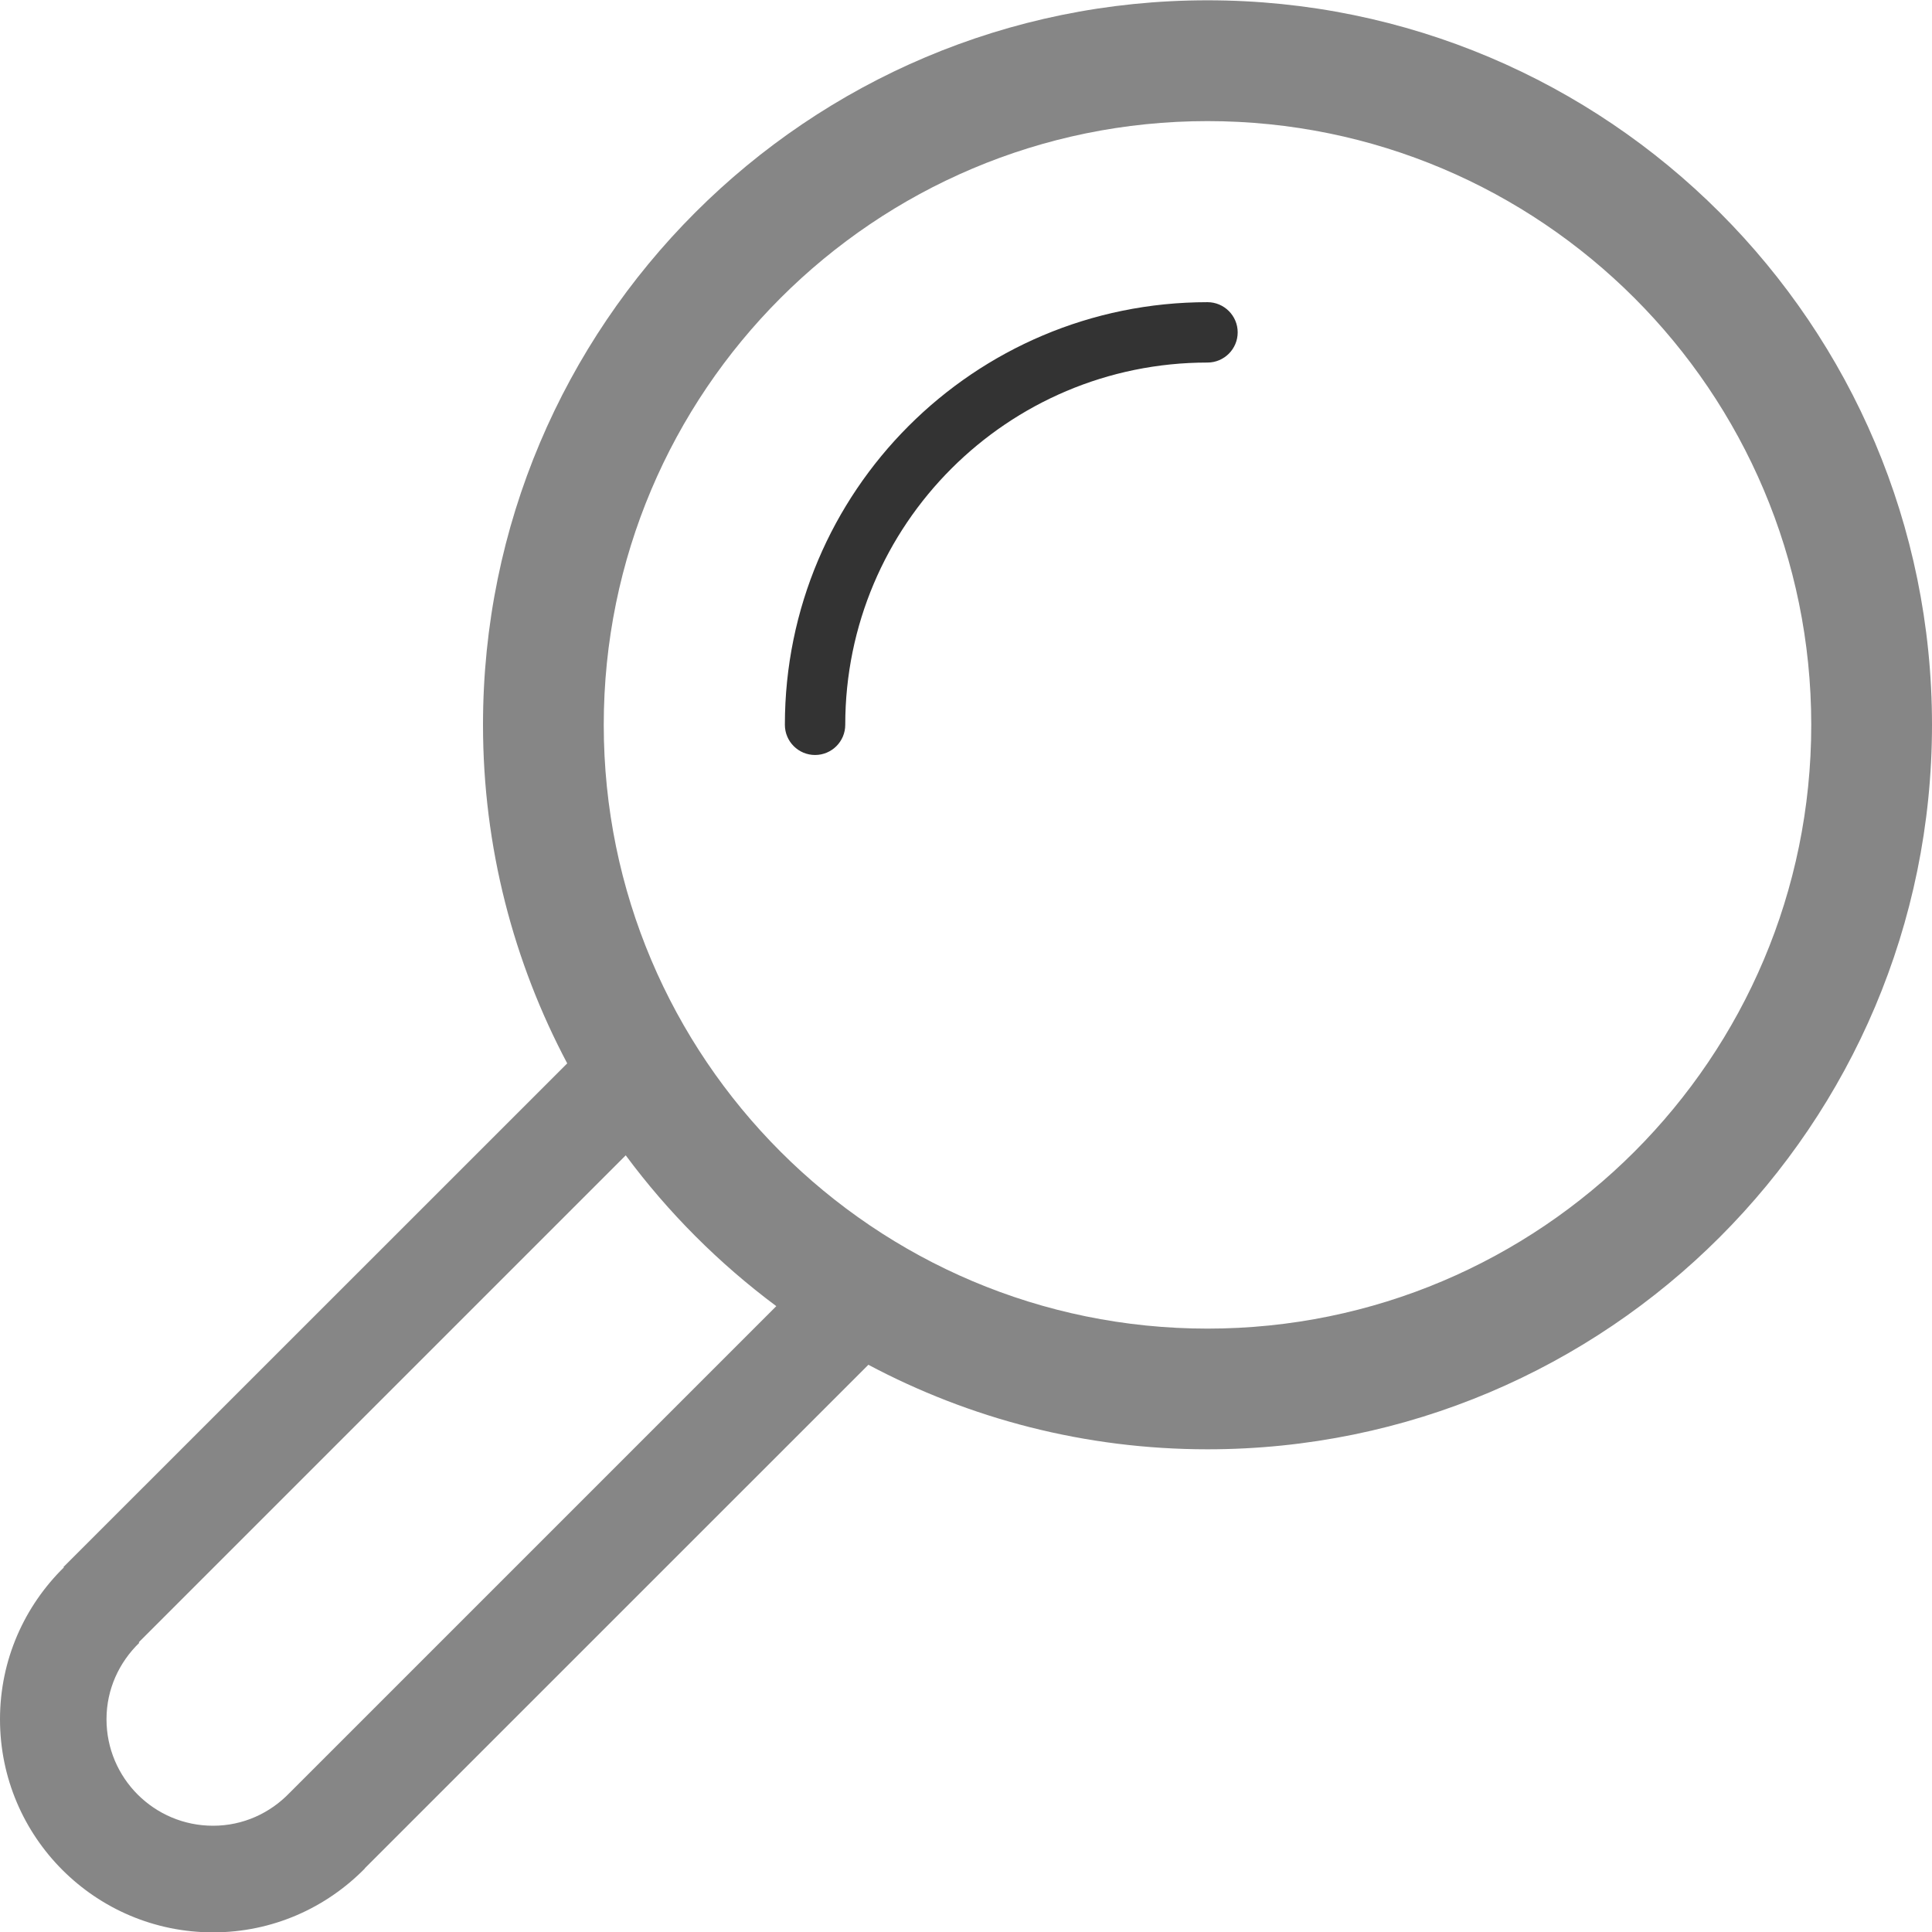
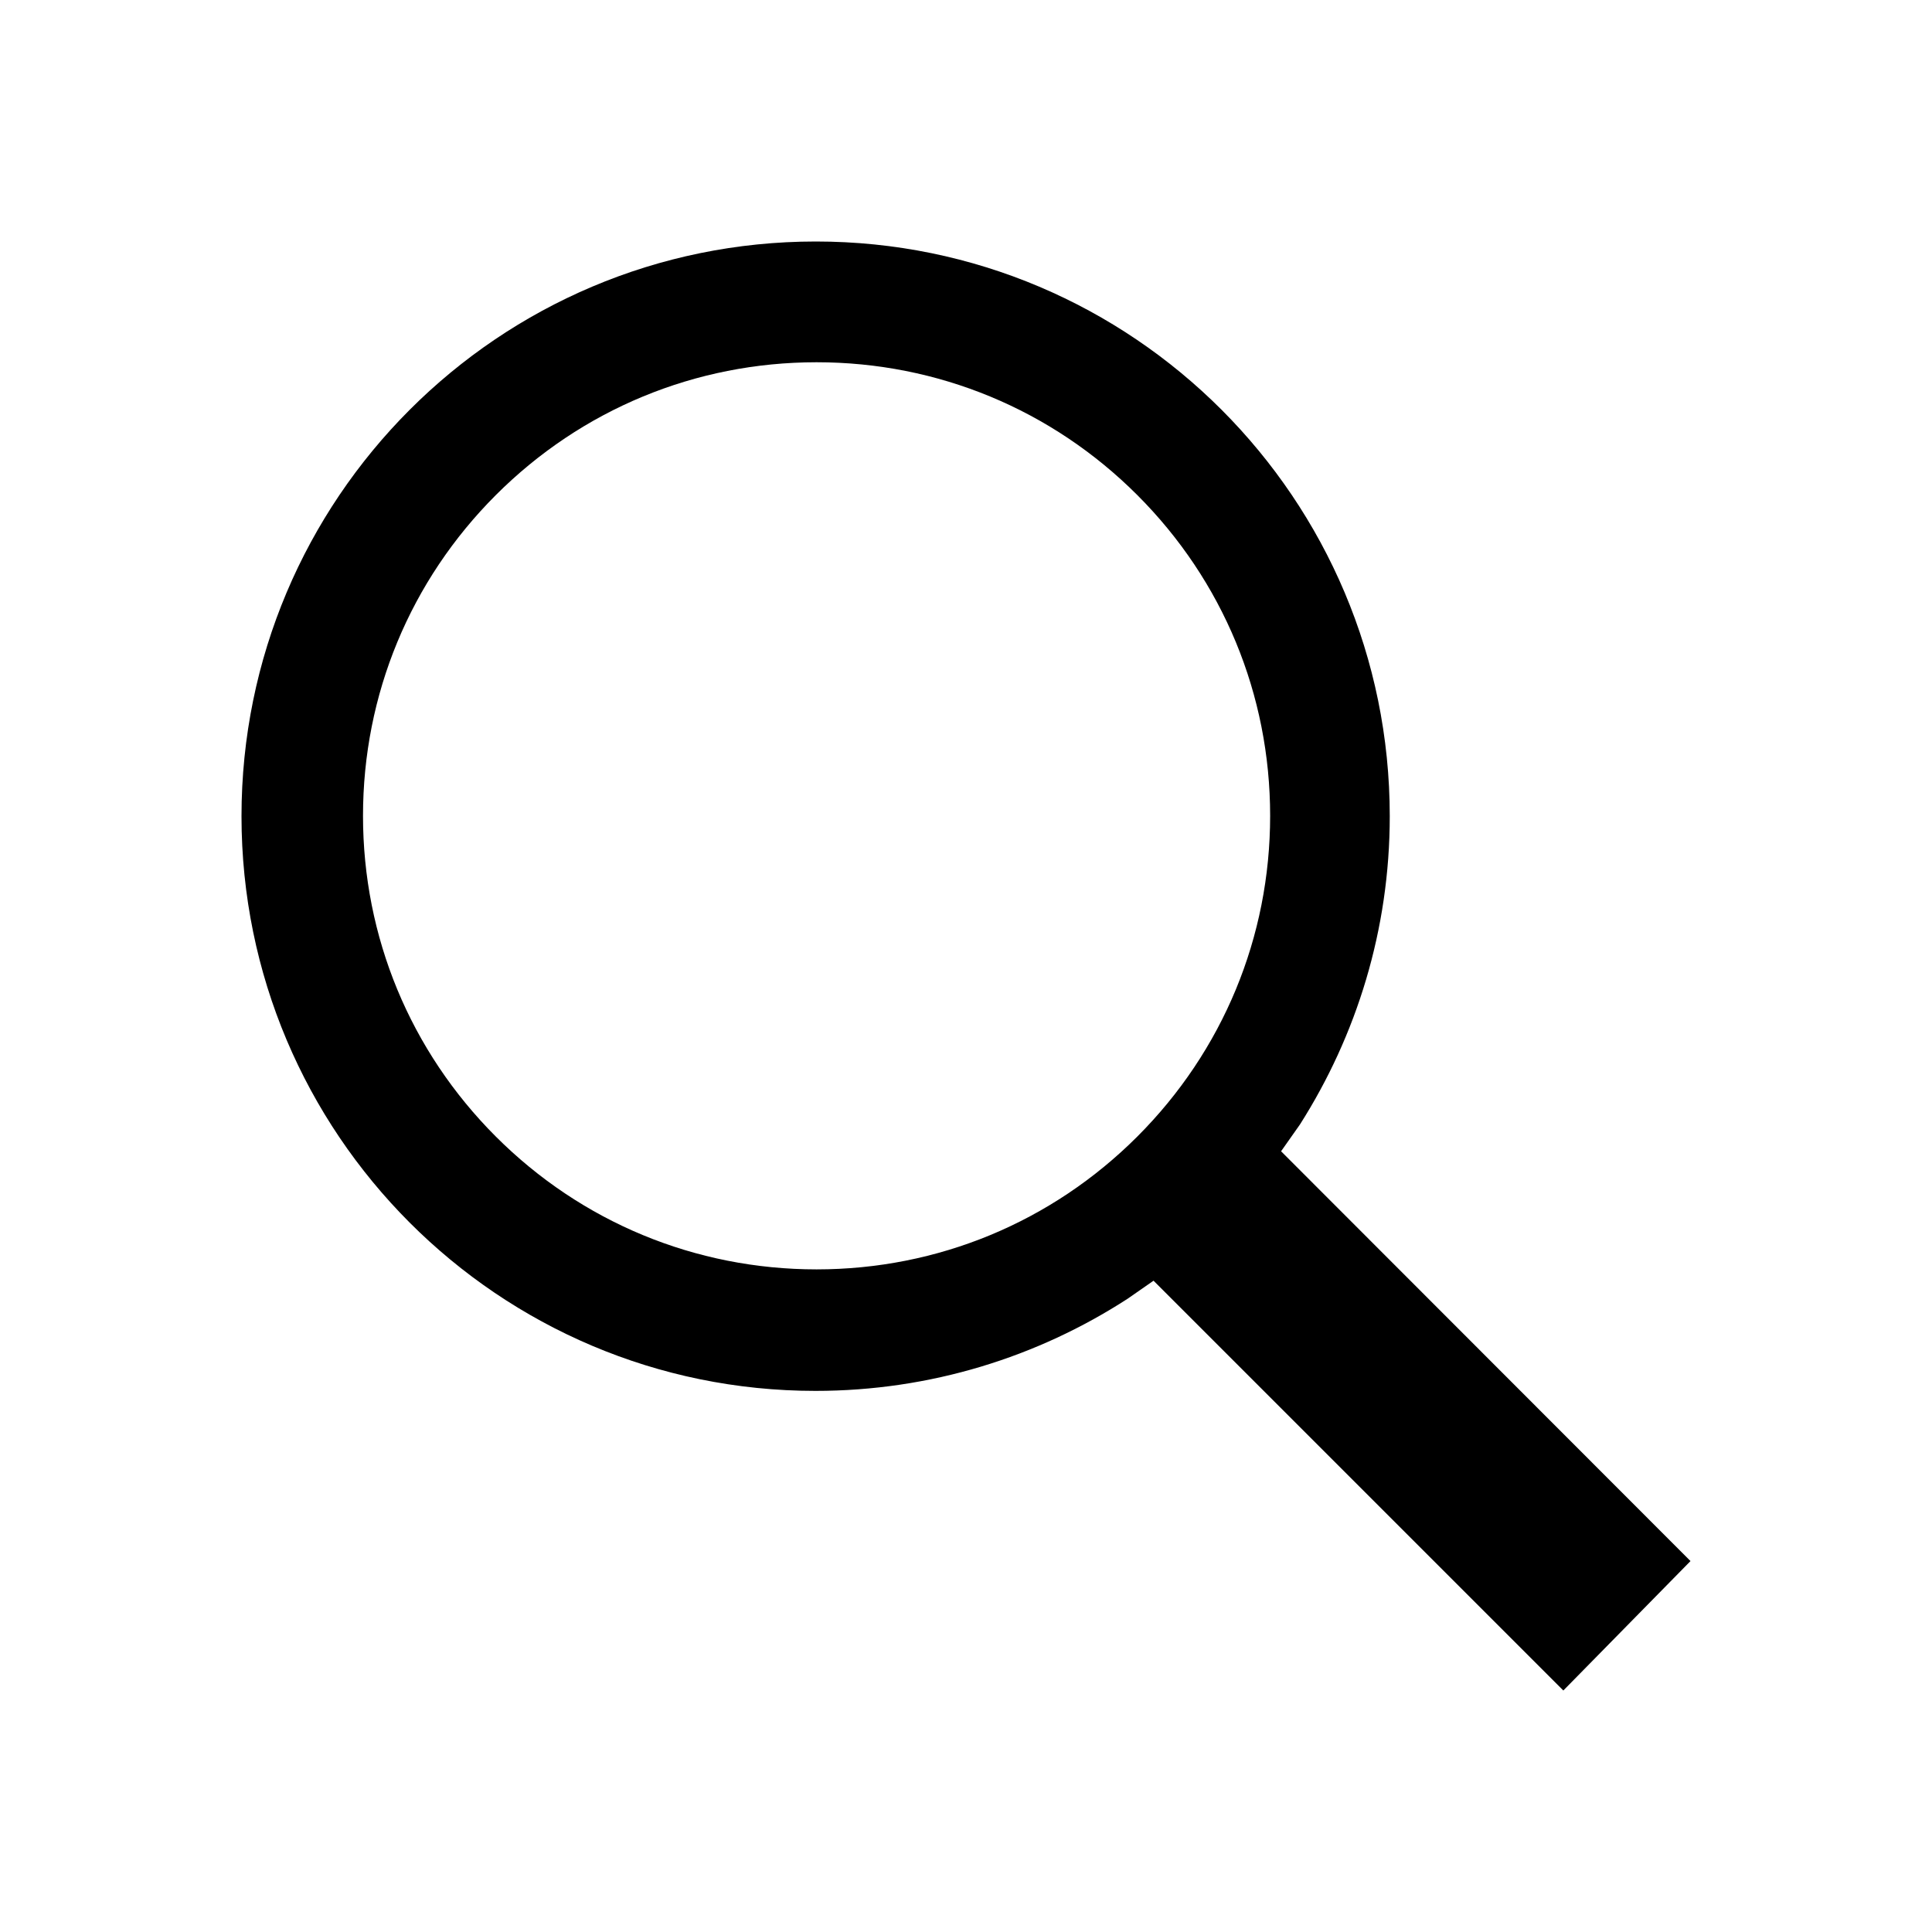
- <svg xmlns="http://www.w3.org/2000/svg" enable-background="new 0 0 32 32" height="32px" id="Layer_1" version="1.1" viewBox="0 0 32 32" width="32px" xml:space="preserve">
-   <g id="search_1_">
-     <path d="M20,0.005c-6.627,0-12,5.373-12,12c0,2.026,0.507,3.933,1.395,5.608l-8.344,8.342l0.007,0.006   C0.406,26.602,0,27.49,0,28.477c0,1.949,1.58,3.529,3.529,3.529c0.985,0,1.874-0.406,2.515-1.059l-0.002-0.002l8.341-8.34   c1.676,0.891,3.586,1.4,5.617,1.4c6.627,0,12-5.373,12-12C32,5.378,26.627,0.005,20,0.005z M4.795,29.697   c-0.322,0.334-0.768,0.543-1.266,0.543c-0.975,0-1.765-0.789-1.765-1.764c0-0.498,0.21-0.943,0.543-1.266l-0.009-0.008l8.066-8.066   c0.705,0.951,1.545,1.791,2.494,2.498L4.795,29.697z M20,22.006c-5.522,0-10-4.479-10-10c0-5.522,4.478-10,10-10   c5.521,0,10,4.478,10,10C30,17.527,25.521,22.006,20,22.006z" fill="rgba(0, 0, 0, 0.473)" />
-     <path d="M20,5.005c-3.867,0-7,3.134-7,7c0,0.276,0.224,0.5,0.5,0.5s0.5-0.224,0.5-0.5c0-3.313,2.686-6,6-6   c0.275,0,0.5-0.224,0.5-0.5S20.275,5.005,20,5.005z" fill="#333333" />
-   </g>
+ <svg xmlns="http://www.w3.org/2000/svg" height="512px" id="Layer_1" style="enable-background:new 0 0 512 512;" version="1.1" viewBox="0 0 512 512" width="512px" xml:space="preserve">
+   <path d="M344.5,298c15-23.6,23.8-51.6,23.8-81.7c0-84.1-68.1-152.3-152.1-152.3C132.1,64,64,132.2,64,216.3  c0,84.1,68.1,152.3,152.1,152.3c30.5,0,58.9-9,82.7-24.4l6.9-4.8L414.3,448l33.7-34.3L339.5,305.1L344.5,298z M301.4,131.2  c22.7,22.7,35.2,52.9,35.2,85c0,32.1-12.5,62.3-35.2,85c-22.7,22.7-52.9,35.2-85,35.2c-32.1,0-62.3-12.5-85-35.2  c-22.7-22.7-35.2-52.9-35.2-85c0-32.1,12.5-62.3,35.2-85c22.7-22.7,52.9-35.2,85-35.2C248.5,96,278.7,108.5,301.4,131.2z" />
</svg>
